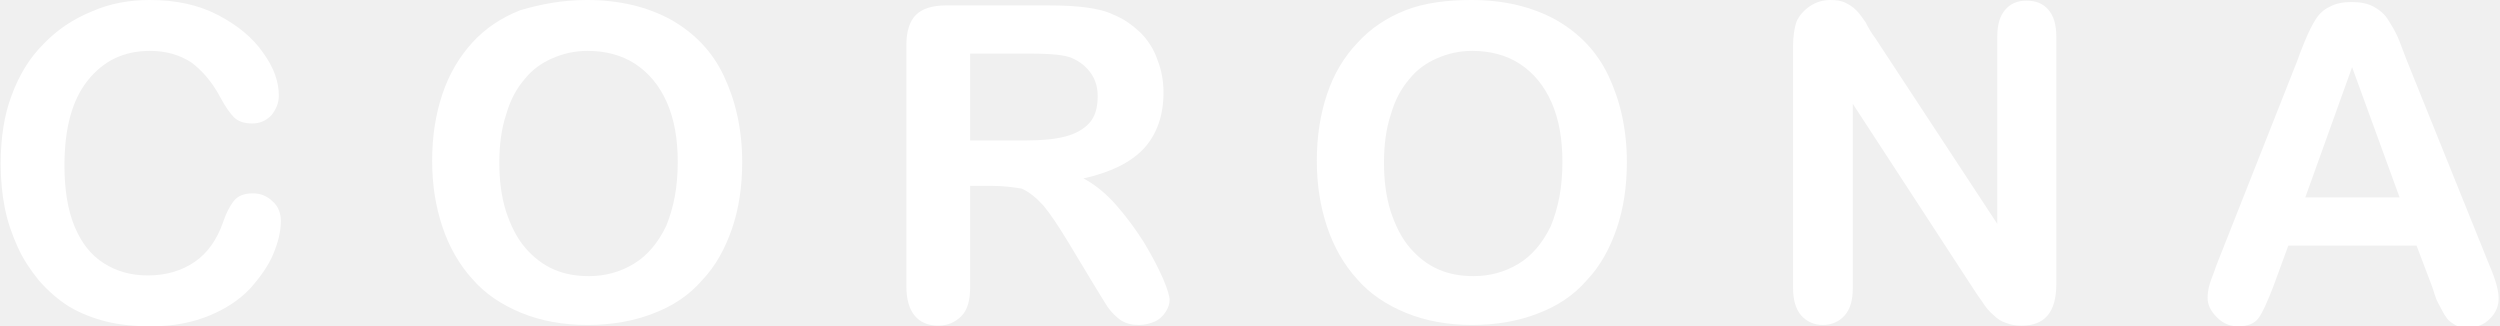
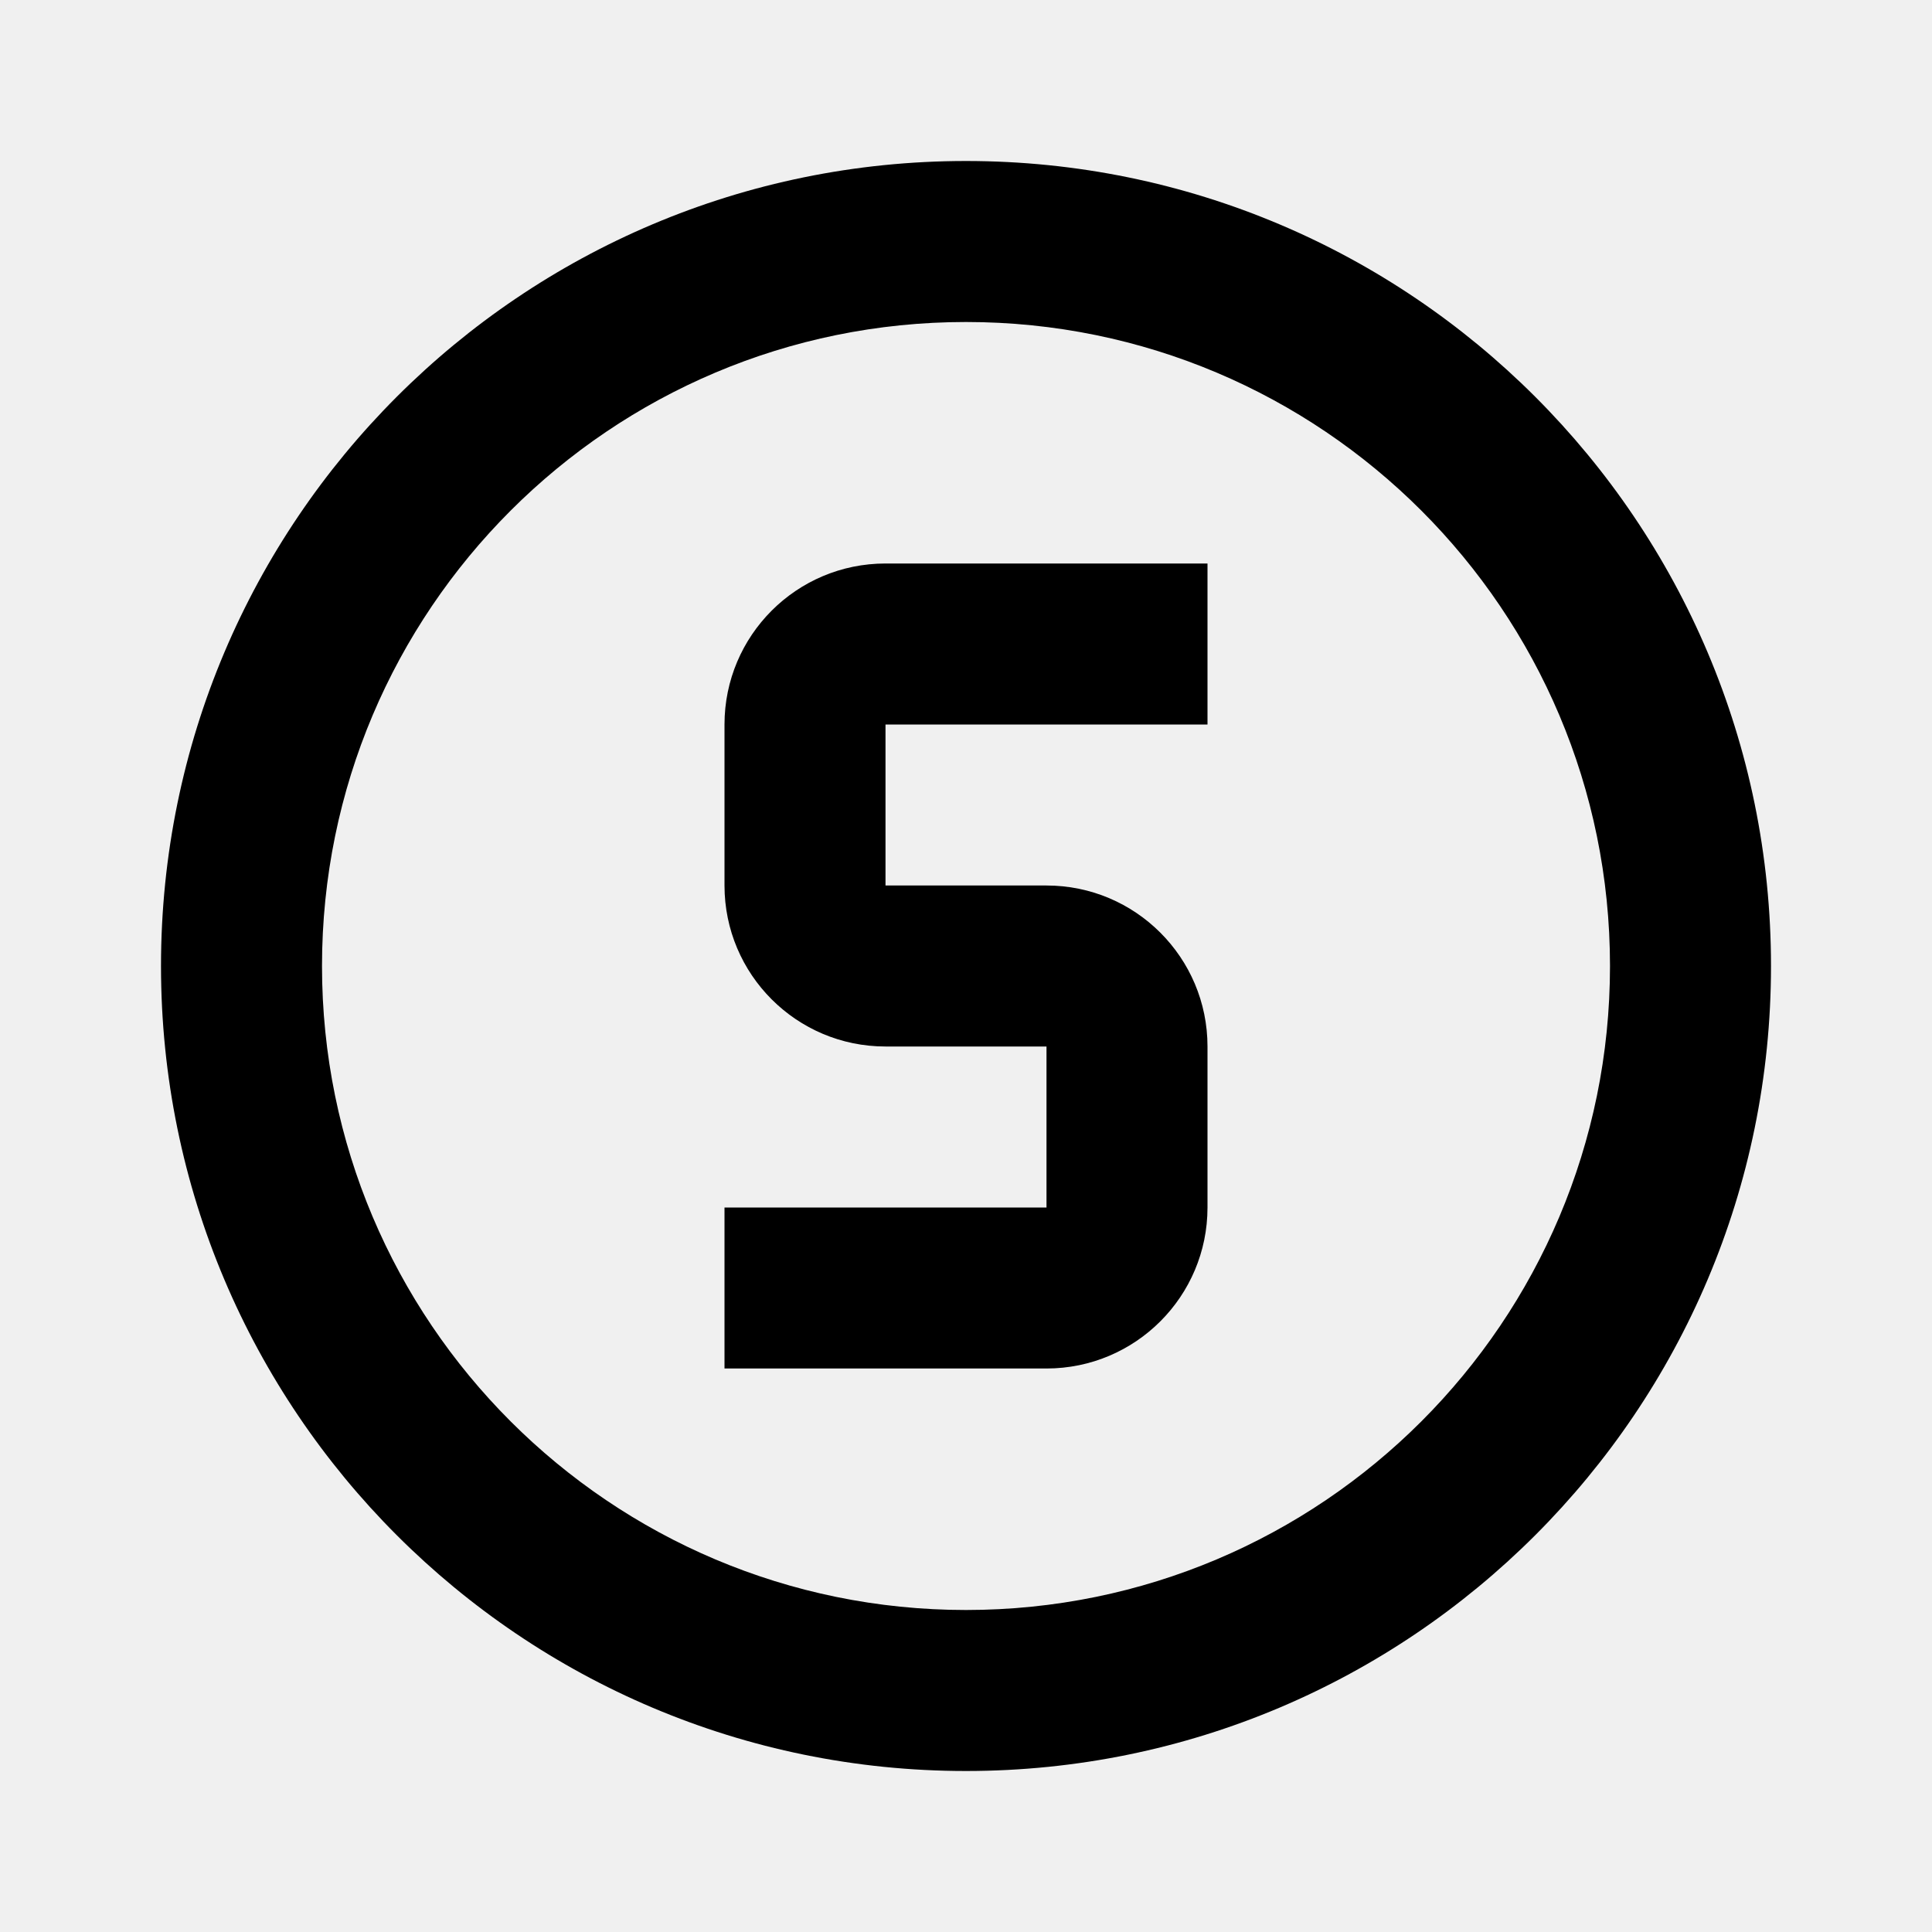
- <svg xmlns="http://www.w3.org/2000/svg" version="1.1" id="Layer_1" x="0px" y="0px" viewBox="0 0 368.5 48" style="enable-background:new 0 0 368.5 48;" xml:space="preserve">
-   <style type="text/css">
- 	.st0{fill:#FFFFFF;}
- </style>
-   <path class="st0" d="M41.4,32.6c0,1.5-0.4,3.1-1.1,4.8c-0.7,1.7-1.9,3.4-3.4,5.1c-1.6,1.7-3.6,3-6,4c-2.4,1-5.3,1.6-8.5,1.6  c-2.4,0-4.7-0.2-6.7-0.7c-2-0.5-3.8-1.2-5.5-2.2c-1.6-1-3.1-2.3-4.5-3.9c-1.2-1.5-2.3-3.1-3.1-4.9s-1.5-3.7-1.9-5.8  c-0.4-2-0.6-4.2-0.6-6.5c0-3.7,0.5-7.1,1.6-10c1.1-3,2.6-5.5,4.7-7.6c2-2.1,4.4-3.7,7.1-4.8C16.2,0.5,19.1,0,22.1,0  c3.8,0,7.1,0.7,10,2.2s5.2,3.4,6.7,5.6c1.6,2.2,2.3,4.3,2.3,6.3c0,1.1-0.4,2-1.1,2.9c-0.8,0.8-1.7,1.2-2.8,1.2  c-1.2,0-2.1-0.3-2.7-0.9c-0.6-0.6-1.3-1.6-2-2.9c-1.2-2.3-2.7-4-4.3-5.2c-1.7-1.1-3.7-1.7-6.1-1.7c-3.9,0-6.9,1.5-9.2,4.4  c-2.3,2.9-3.4,7.1-3.4,12.5c0,3.6,0.5,6.6,1.5,9c1,2.4,2.4,4.2,4.3,5.4c1.9,1.2,4,1.8,6.5,1.8c2.7,0,5-0.7,6.9-2s3.3-3.3,4.2-5.9  c0.4-1.2,0.9-2.2,1.5-3c0.6-0.8,1.5-1.2,2.9-1.2c1.1,0,2.1,0.4,2.9,1.2C41,30.4,41.4,31.4,41.4,32.6z" />
-   <path class="st0" d="M86.5,0c4.8,0,8.9,1,12.4,2.9c3.5,2,6.1,4.7,7.8,8.3s2.7,7.8,2.7,12.7c0,3.6-0.5,6.9-1.5,9.8  c-1,2.9-2.4,5.5-4.4,7.6c-1.9,2.2-4.3,3.8-7.2,4.9c-2.8,1.1-6.1,1.7-9.7,1.7c-3.6,0-6.9-0.6-9.8-1.8c-2.9-1.2-5.3-2.8-7.2-5  c-1.9-2.1-3.4-4.7-4.4-7.7c-1-3-1.5-6.2-1.5-9.7c0-3.6,0.5-6.8,1.5-9.8c1-3,2.5-5.5,4.4-7.6c1.9-2.1,4.3-3.7,7.1-4.8  C79.8,0.6,82.9,0,86.5,0z M99.9,23.9c0-3.4-0.5-6.3-1.6-8.8c-1.1-2.5-2.7-4.4-4.7-5.7c-2-1.3-4.4-1.9-7-1.9c-1.9,0-3.6,0.4-5.2,1.1  s-3,1.7-4.1,3.1c-1.2,1.4-2.1,3.1-2.7,5.2c-0.7,2.1-1,4.5-1,7.1c0,2.6,0.3,5,1,7.2c0.7,2.1,1.6,3.9,2.8,5.3c1.2,1.4,2.6,2.5,4.2,3.2  c1.6,0.7,3.3,1,5.2,1c2.4,0,4.6-0.6,6.6-1.8c2-1.2,3.6-3.1,4.8-5.6C99.3,30.6,99.9,27.6,99.9,23.9z" />
-   <path class="st0" d="M146.3,27.4H143v14.9c0,2-0.4,3.4-1.3,4.3c-0.9,0.9-2,1.4-3.4,1.4c-1.5,0-2.7-0.5-3.5-1.5  c-0.8-1-1.2-2.4-1.2-4.3V6.6c0-2,0.5-3.5,1.4-4.4c0.9-0.9,2.4-1.4,4.4-1.4h15.3c2.1,0,3.9,0.1,5.4,0.3c1.5,0.2,2.9,0.5,4.1,1.1  c1.5,0.6,2.7,1.5,3.9,2.6c1.1,1.1,2,2.5,2.5,4c0.6,1.5,0.9,3.1,0.9,4.8c0,3.5-1,6.2-2.9,8.3c-2,2.1-4.9,3.5-8.9,4.4  c1.7,0.9,3.3,2.2,4.8,3.9c1.5,1.7,2.9,3.6,4.1,5.5c1.2,2,2.1,3.7,2.8,5.3c0.7,1.6,1,2.7,1,3.2c0,0.6-0.2,1.2-0.6,1.8  c-0.4,0.6-0.9,1.1-1.6,1.4c-0.7,0.3-1.5,0.5-2.3,0.5c-1.1,0-1.9-0.2-2.7-0.7c-0.7-0.5-1.3-1.1-1.9-1.9c-0.5-0.8-1.2-1.9-2.1-3.4  l-3.8-6.3c-1.4-2.3-2.6-4.1-3.6-5.3c-1.1-1.2-2.1-2-3.2-2.5C149.3,27.6,148,27.4,146.3,27.4z M151.7,7.9H143v12.8h8.4  c2.3,0,4.2-0.2,5.7-0.6c1.5-0.4,2.7-1.1,3.5-2c0.8-0.9,1.2-2.2,1.2-3.9c0-1.3-0.3-2.4-1-3.4c-0.7-1-1.6-1.7-2.7-2.2  C157.1,8.1,154.9,7.9,151.7,7.9z" />
-   <path class="st0" d="M216.9,0c4.8,0,8.9,1,12.4,2.9c3.5,2,6.1,4.7,7.8,8.3s2.7,7.8,2.7,12.7c0,3.6-0.5,6.9-1.5,9.8  c-1,2.9-2.4,5.5-4.4,7.6c-1.9,2.2-4.3,3.8-7.2,4.9c-2.8,1.1-6.1,1.7-9.7,1.7c-3.6,0-6.9-0.6-9.8-1.8s-5.3-2.8-7.2-5  c-1.9-2.1-3.4-4.7-4.4-7.7c-1-3-1.5-6.2-1.5-9.7c0-3.6,0.5-6.8,1.5-9.8s2.5-5.5,4.5-7.6c1.9-2.1,4.3-3.7,7.1-4.8S213.4,0,216.9,0z   M230.3,23.9c0-3.4-0.5-6.3-1.6-8.8c-1.1-2.5-2.7-4.4-4.7-5.7c-2-1.3-4.4-1.9-7-1.9c-1.9,0-3.6,0.4-5.2,1.1s-3,1.7-4.1,3.1  c-1.2,1.4-2.1,3.1-2.7,5.2c-0.7,2.1-1,4.5-1,7.1c0,2.6,0.3,5,1,7.2c0.7,2.1,1.6,3.9,2.8,5.3c1.2,1.4,2.6,2.5,4.2,3.2s3.3,1,5.2,1  c2.4,0,4.6-0.6,6.6-1.8c2-1.2,3.6-3.1,4.8-5.6C229.7,30.6,230.3,27.6,230.3,23.9z" />
-   <path class="st0" d="M276.4,5.6L294.4,33V5.4c0-1.8,0.4-3.1,1.2-4c0.8-0.9,1.8-1.3,3.1-1.3c1.4,0,2.4,0.4,3.2,1.3  c0.8,0.9,1.2,2.2,1.2,4v36.5c0,4.1-1.7,6.1-5.1,6.1c-0.8,0-1.6-0.1-2.3-0.4c-0.7-0.2-1.3-0.6-1.9-1.2c-0.6-0.5-1.1-1.1-1.6-1.9  c-0.5-0.7-1-1.4-1.5-2.2l-17.6-27v27.2c0,1.8-0.4,3.1-1.2,4c-0.8,0.9-1.9,1.4-3.2,1.4c-1.3,0-2.4-0.5-3.2-1.4  c-0.8-0.9-1.2-2.3-1.2-4V6.8c0-1.5,0.2-2.7,0.5-3.6c0.4-0.9,1.1-1.7,2-2.3c0.9-0.6,1.9-0.9,3-0.9c0.8,0,1.6,0.1,2.2,0.4  s1.1,0.6,1.6,1.1c0.5,0.5,0.9,1.1,1.4,1.8C275.4,4.1,275.8,4.8,276.4,5.6z" />
-   <path class="st0" d="M358.4,42l-2.2-5.8h-18.9l-2.2,6c-0.9,2.3-1.6,3.9-2.2,4.7c-0.6,0.8-1.6,1.2-3,1.2c-1.2,0-2.2-0.4-3.1-1.3  c-0.9-0.9-1.4-1.8-1.4-2.9c0-0.6,0.1-1.3,0.3-2s0.6-1.6,1-2.8l11.9-30.1c0.3-0.9,0.7-1.9,1.2-3.1c0.5-1.2,1-2.2,1.5-3  c0.5-0.8,1.2-1.5,2.1-1.9c0.9-0.5,2-0.7,3.2-0.7c1.3,0,2.4,0.2,3.3,0.7s1.6,1.1,2.1,1.9c0.5,0.8,1,1.6,1.4,2.5  c0.4,0.9,0.8,2.1,1.4,3.6l12.1,30c1,2.3,1.4,3.9,1.4,5c0,1.1-0.4,2.1-1.3,3c-0.9,0.9-2,1.3-3.2,1.3c-0.7,0-1.4-0.1-1.9-0.4  c-0.5-0.3-1-0.6-1.3-1.1c-0.4-0.5-0.7-1.2-1.2-2.1S358.7,42.7,358.4,42z M339.8,29.1h13.9l-7-19.2L339.8,29.1z" />
+ <svg xmlns="http://www.w3.org/2000/svg" viewBox="0 0 24 24">
+   <path d="M11,7H15V9H11V11H13A2,2 0 0,1 15,13V15A2,2 0 0,1 13,17H9V15H13V13H11A2,2 0 0,1 9,11V9A2,2 0 0,1 11,7M12,2A10,10 0 0,1 22,12A10,10 0 0,1 12,22A10,10 0 0,1 2,12A10,10 0 0,1 12,2M12,4A8,8 0 0,0 4,12A8,8 0 0,0 12,20A8,8 0 0,0 20,12A8,8 0 0,0 12,4Z" />
</svg>
